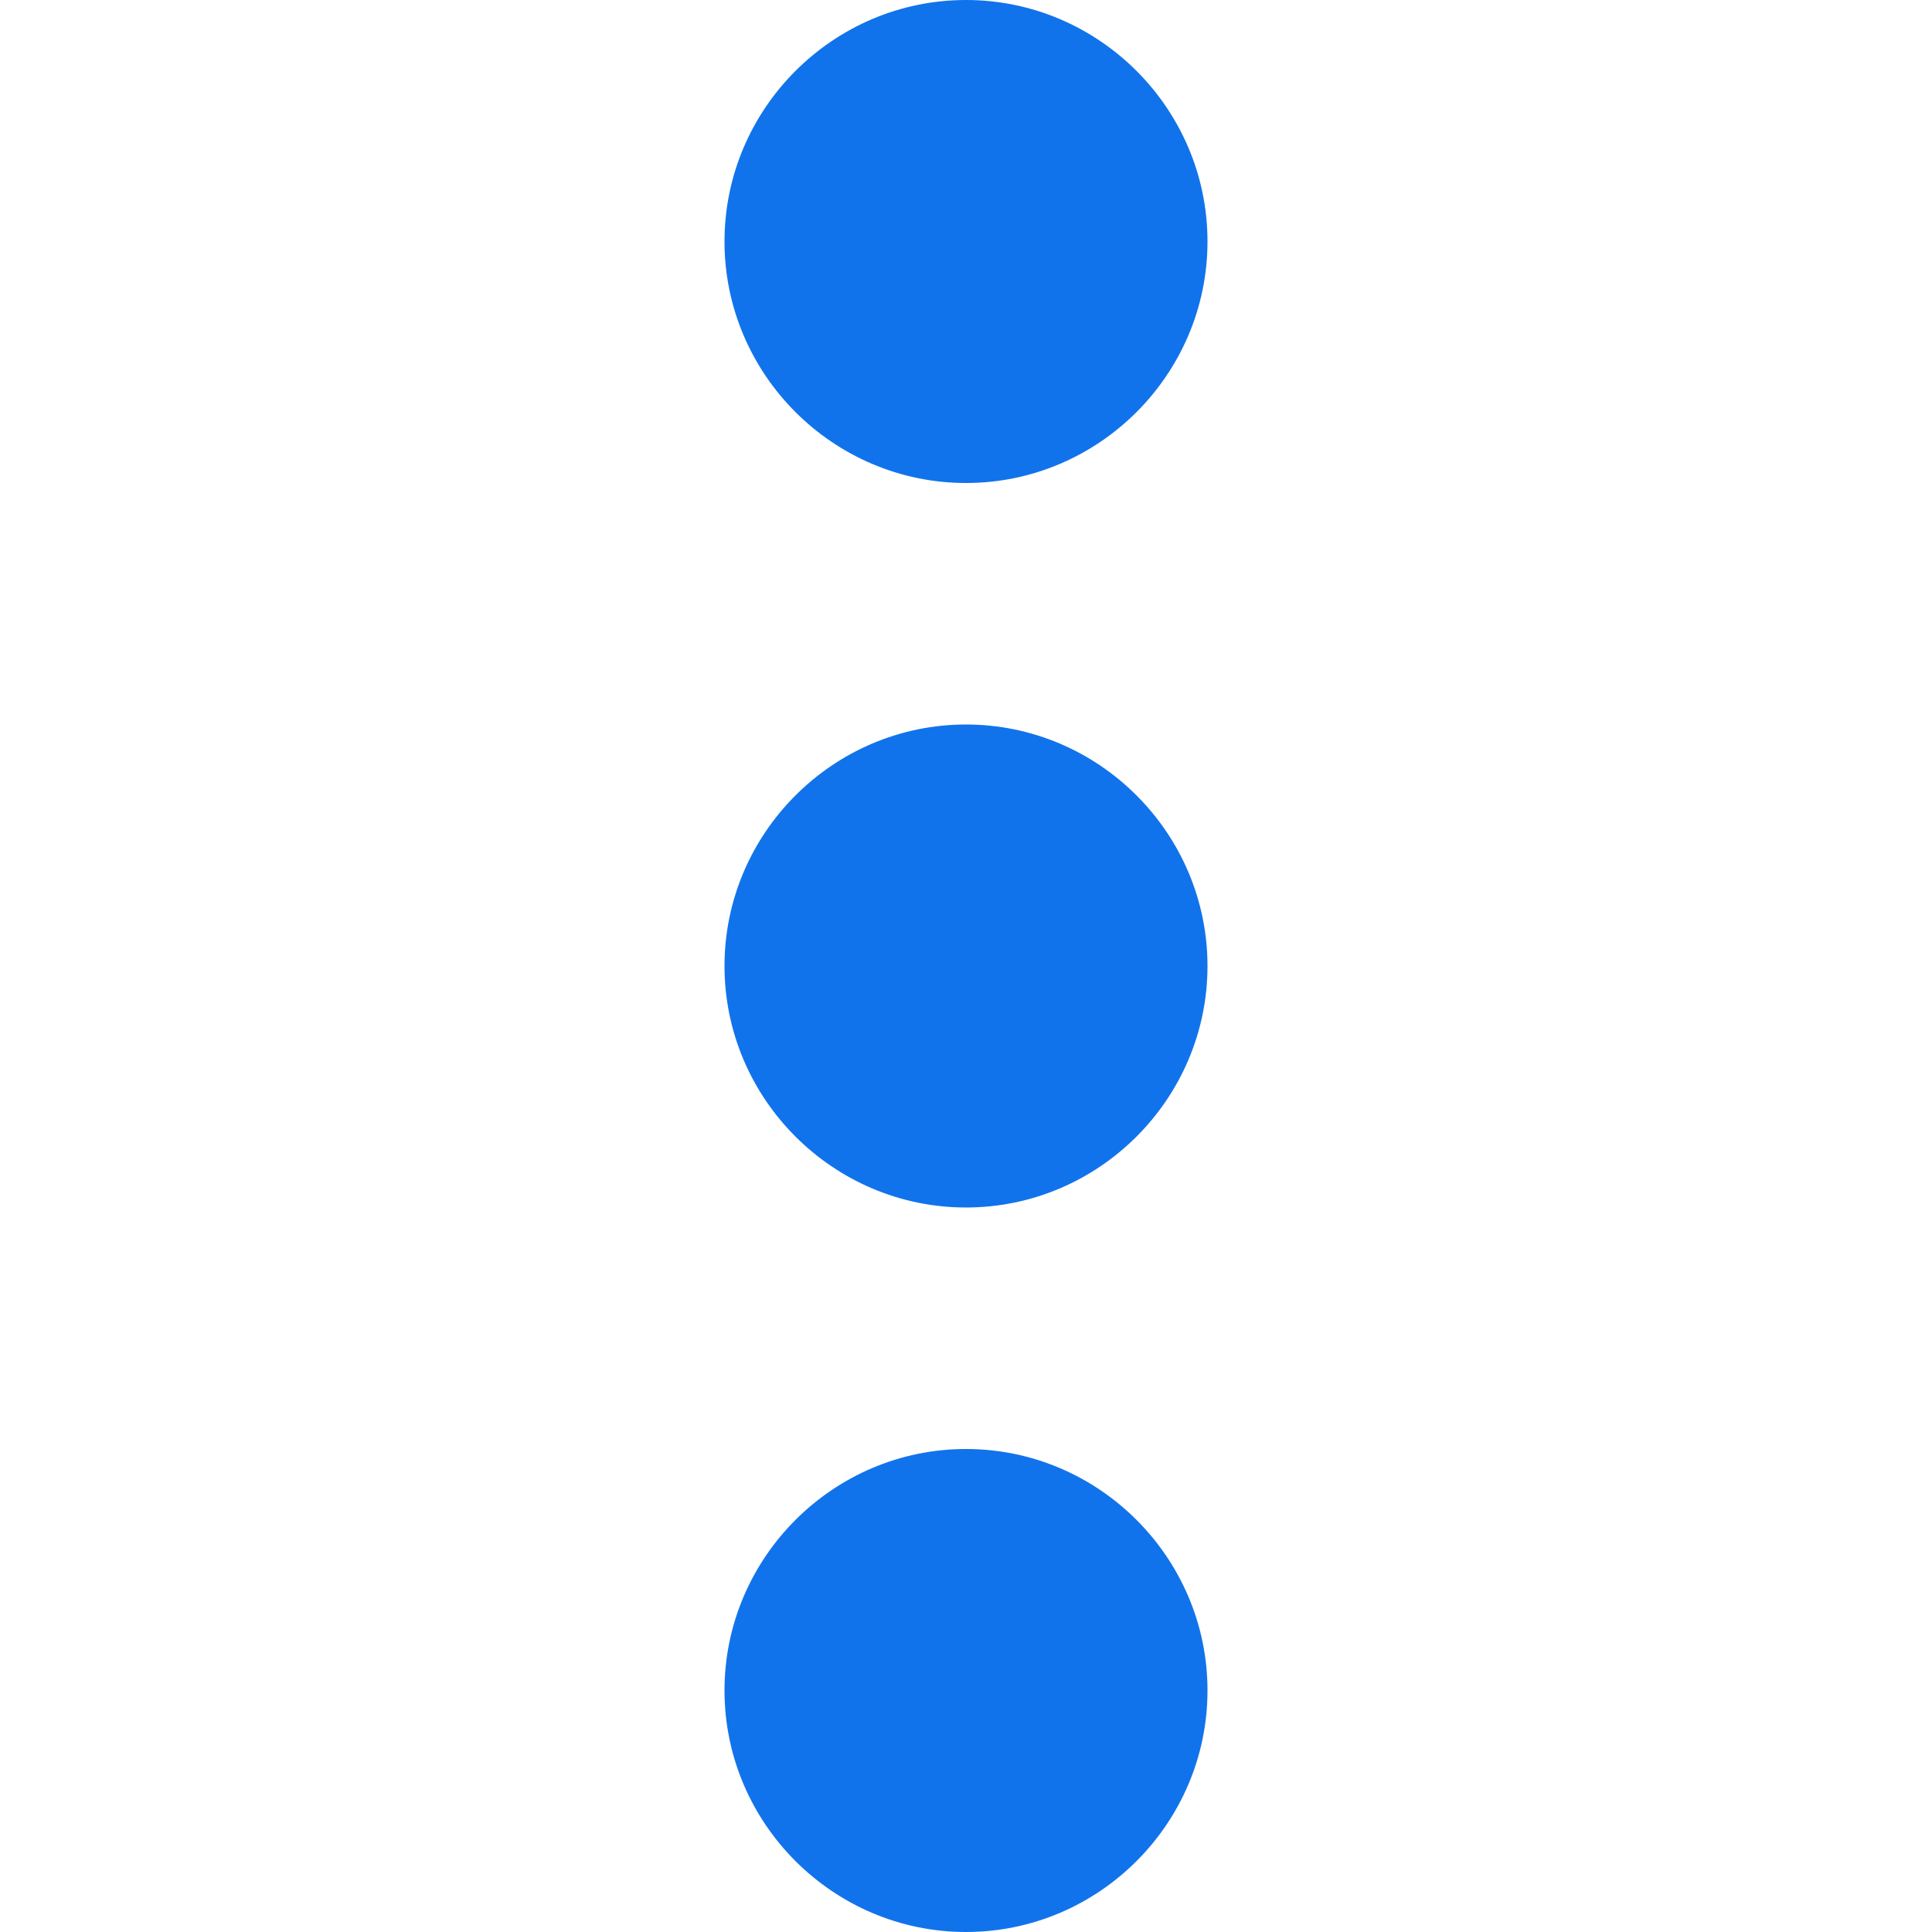
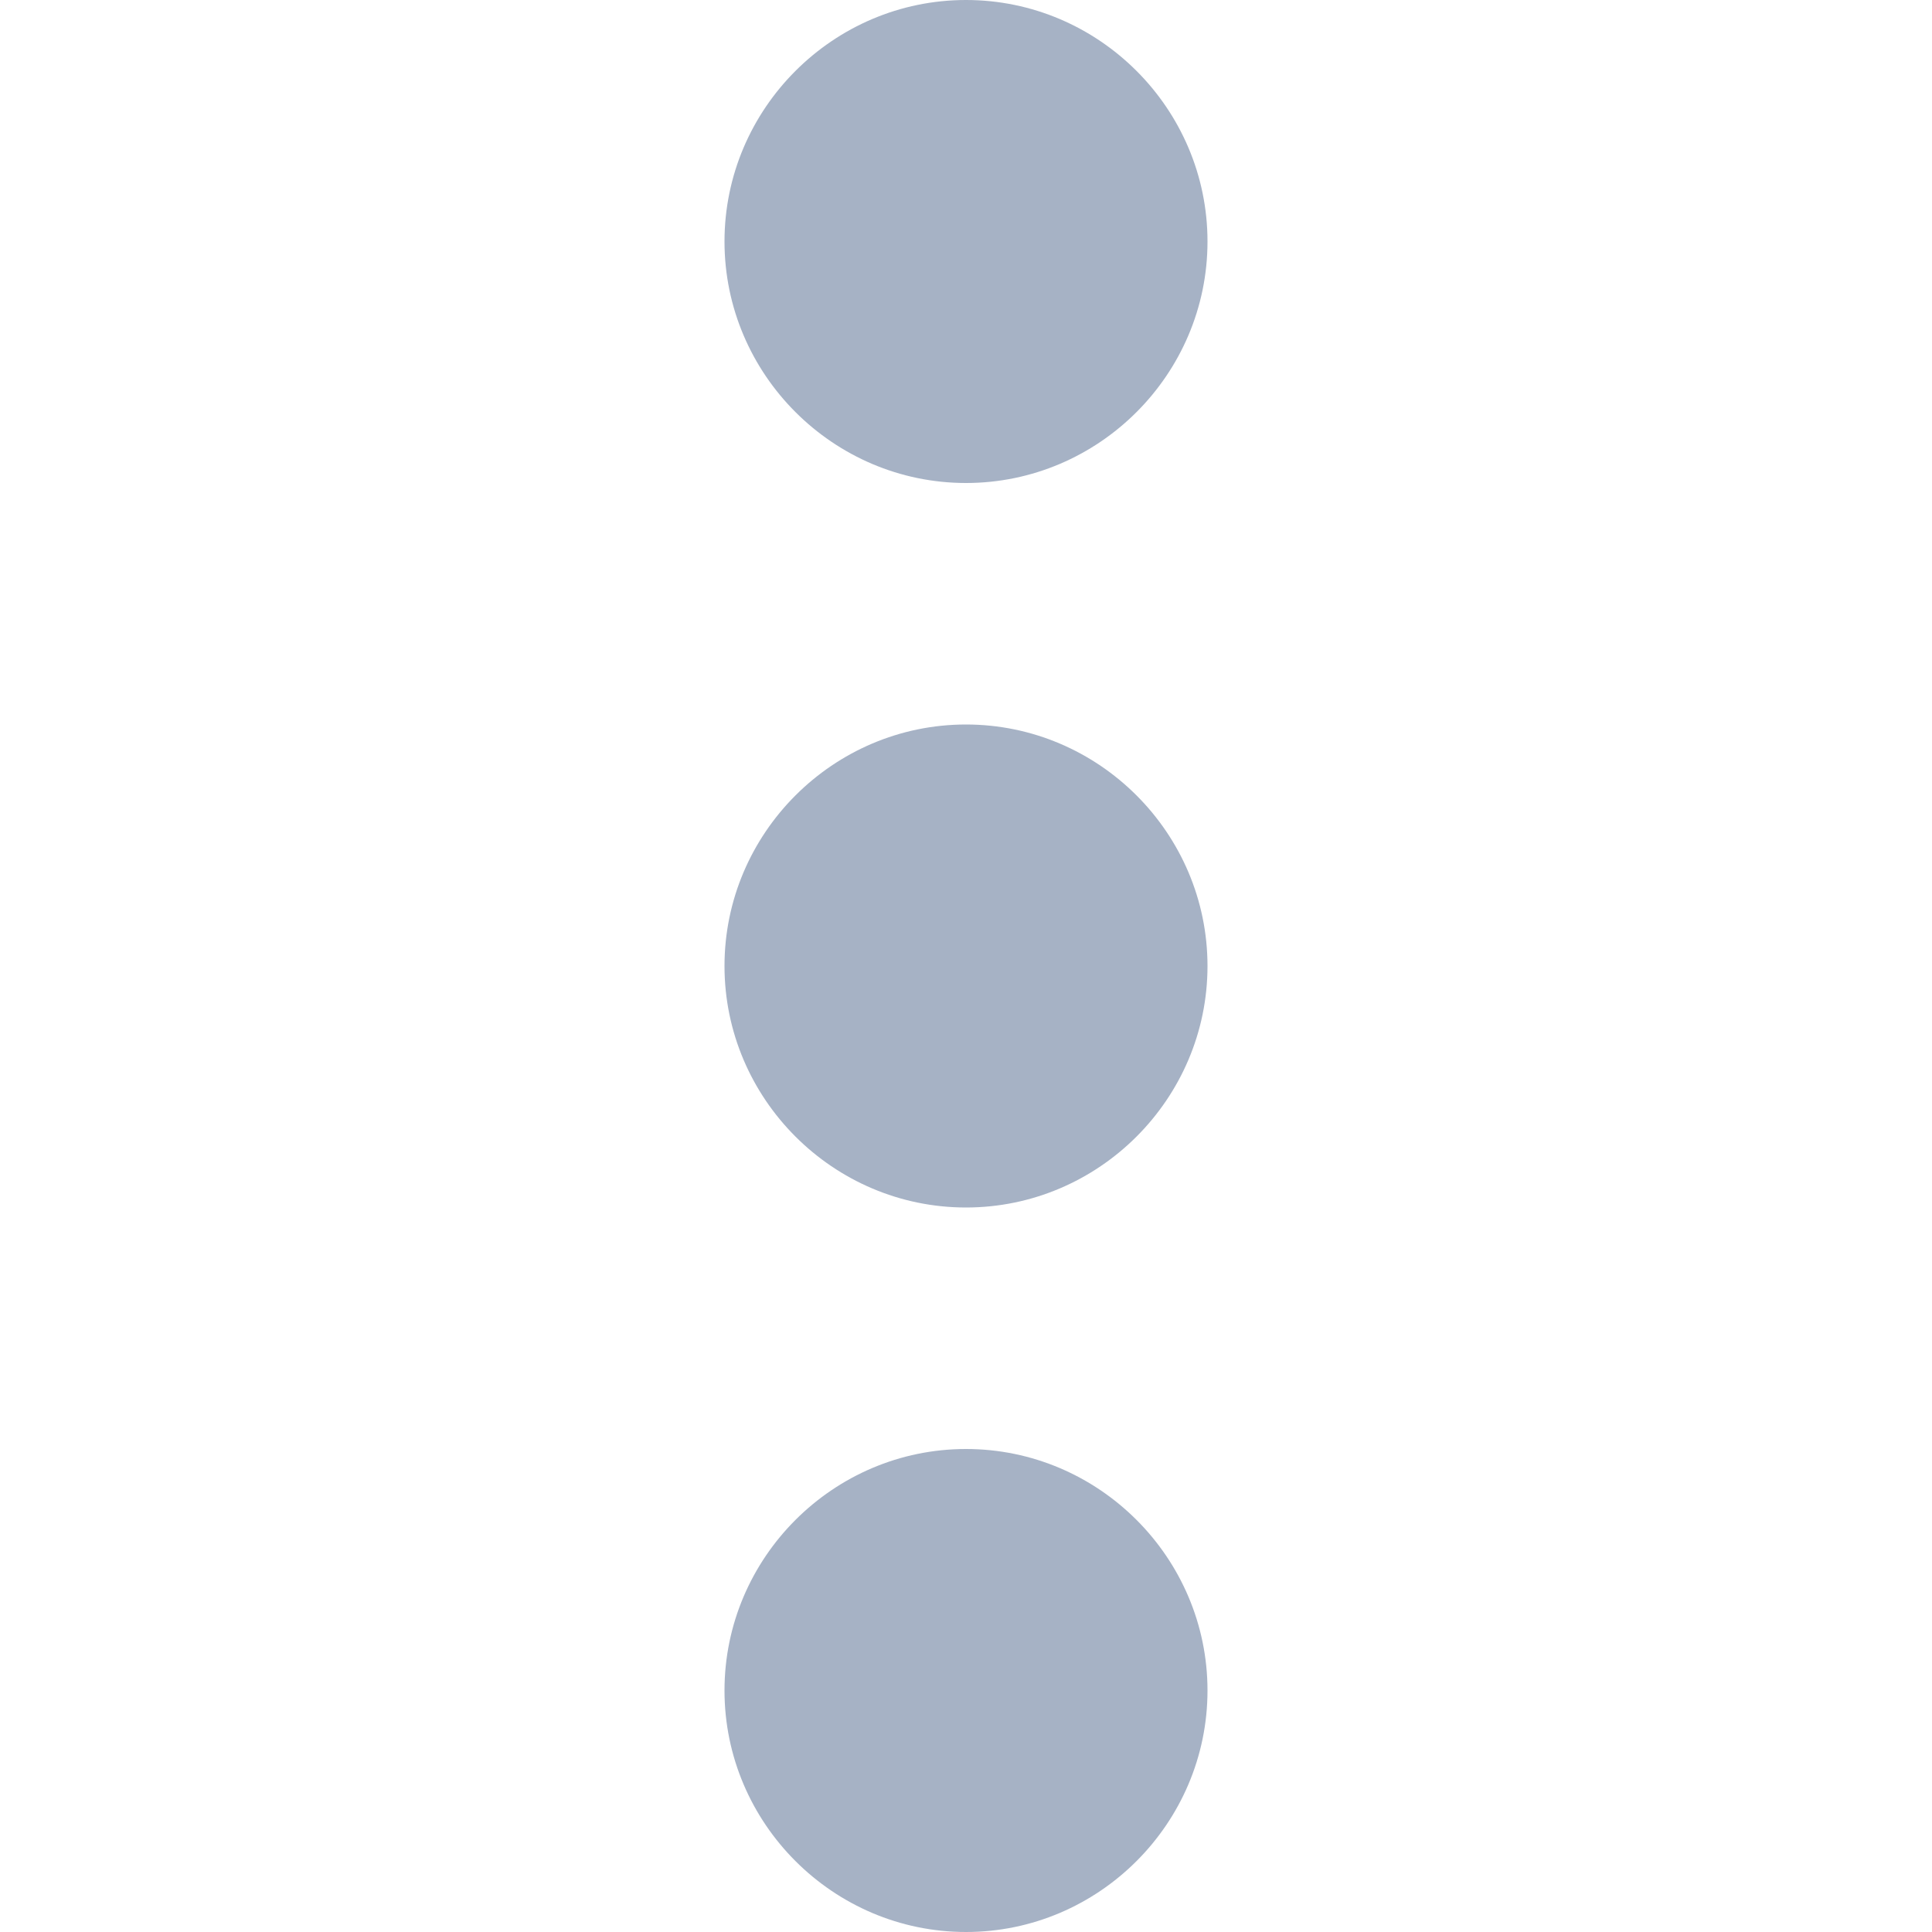
<svg xmlns="http://www.w3.org/2000/svg" version="1.1" width="512" height="512" x="0" y="0" viewBox="0 0 408 408" style="enable-background:new 0 0 512 512" xml:space="preserve">
  <g>
    <g>
      <g id="more-vert">
-         <path d="M204,102c28.05,0,51-22.95,51-51S232.05,0,204,0s-51,22.95-51,51S175.95,102,204,102z M204,153c-28.05,0-51,22.95-51,51    s22.95,51,51,51s51-22.95,51-51S232.05,153,204,153z M204,306c-28.05,0-51,22.95-51,51s22.95,51,51,51s51-22.95,51-51    S232.05,306,204,306z" fill="#1173eb" data-original="#000000" style="" />
+         <path d="M204,102c28.05,0,51-22.95,51-51S232.05,0,204,0s-51,22.95-51,51S175.95,102,204,102z M204,153c-28.05,0-51,22.95-51,51    s22.95,51,51,51s51-22.95,51-51S232.05,153,204,153z M204,306c-28.05,0-51,22.95-51,51s22.95,51,51,51s51-22.95,51-51    S232.05,306,204,306z" fill="#a6b2c5" data-original="#000000" style="" />
      </g>
    </g>
    <g>
</g>
    <g>
</g>
    <g>
</g>
    <g>
</g>
    <g>
</g>
    <g>
</g>
    <g>
</g>
    <g>
</g>
    <g>
</g>
    <g>
</g>
    <g>
</g>
    <g>
</g>
    <g>
</g>
    <g>
</g>
    <g>
</g>
  </g>
</svg>
